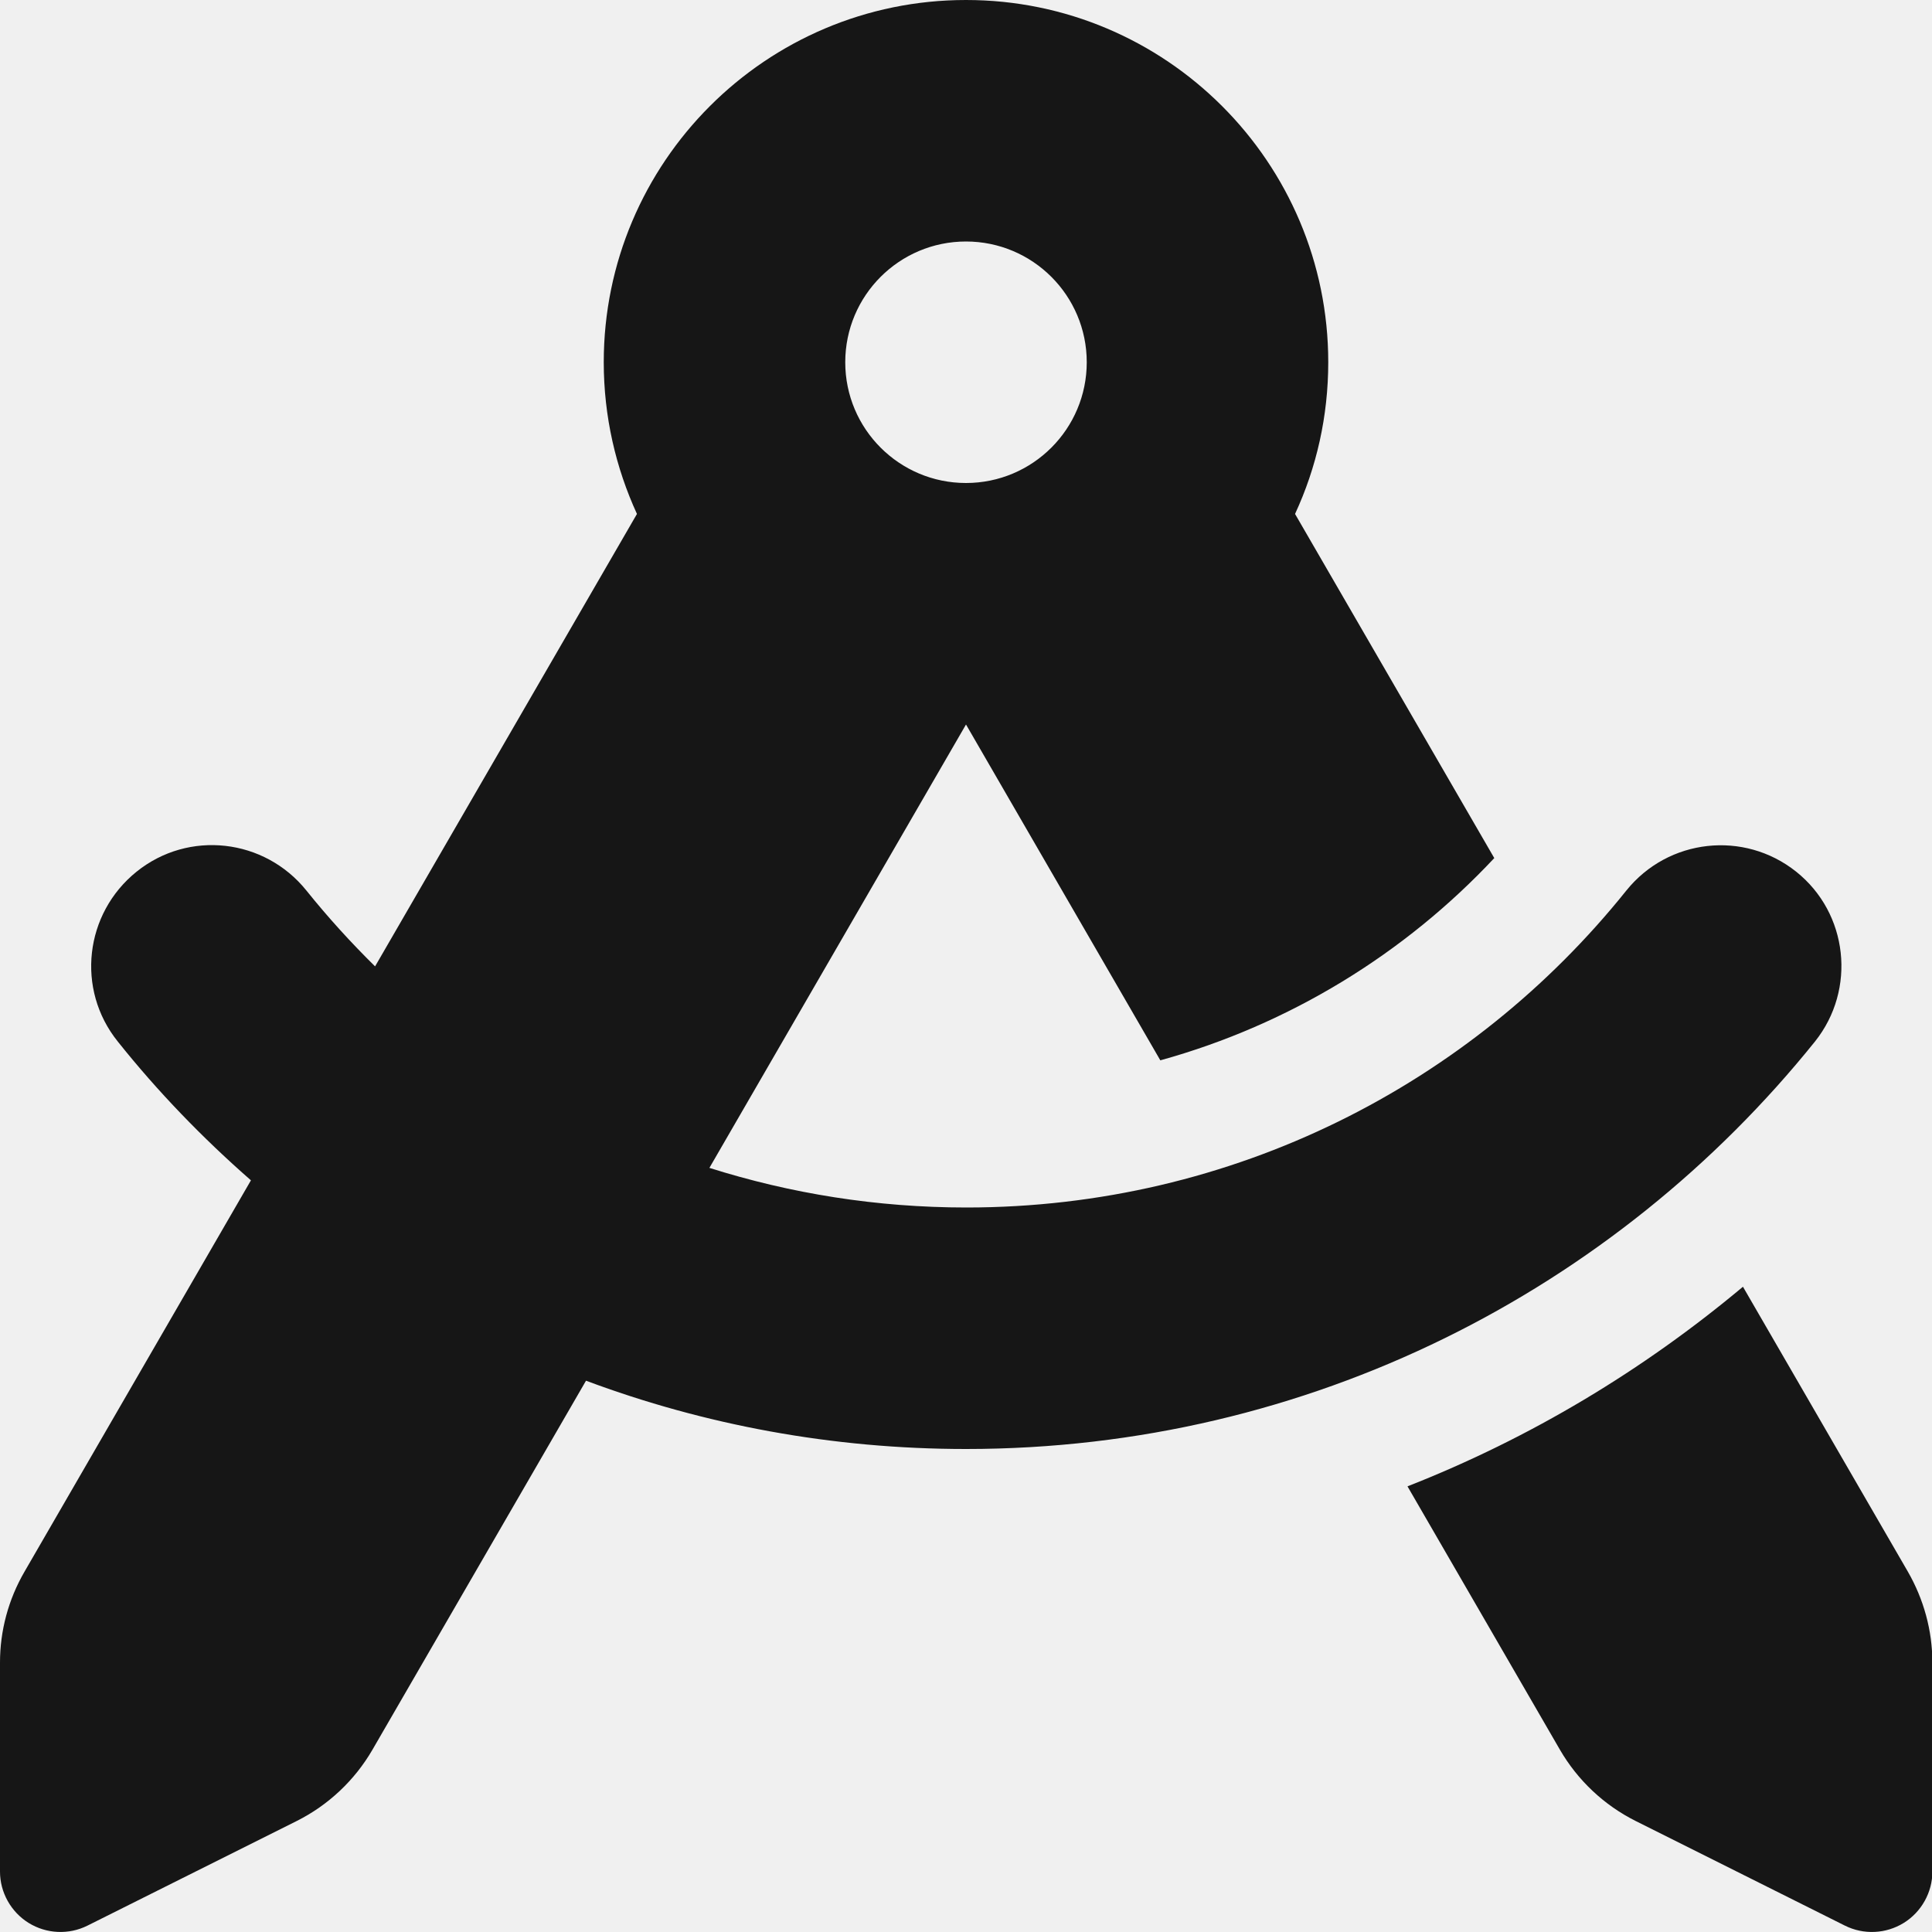
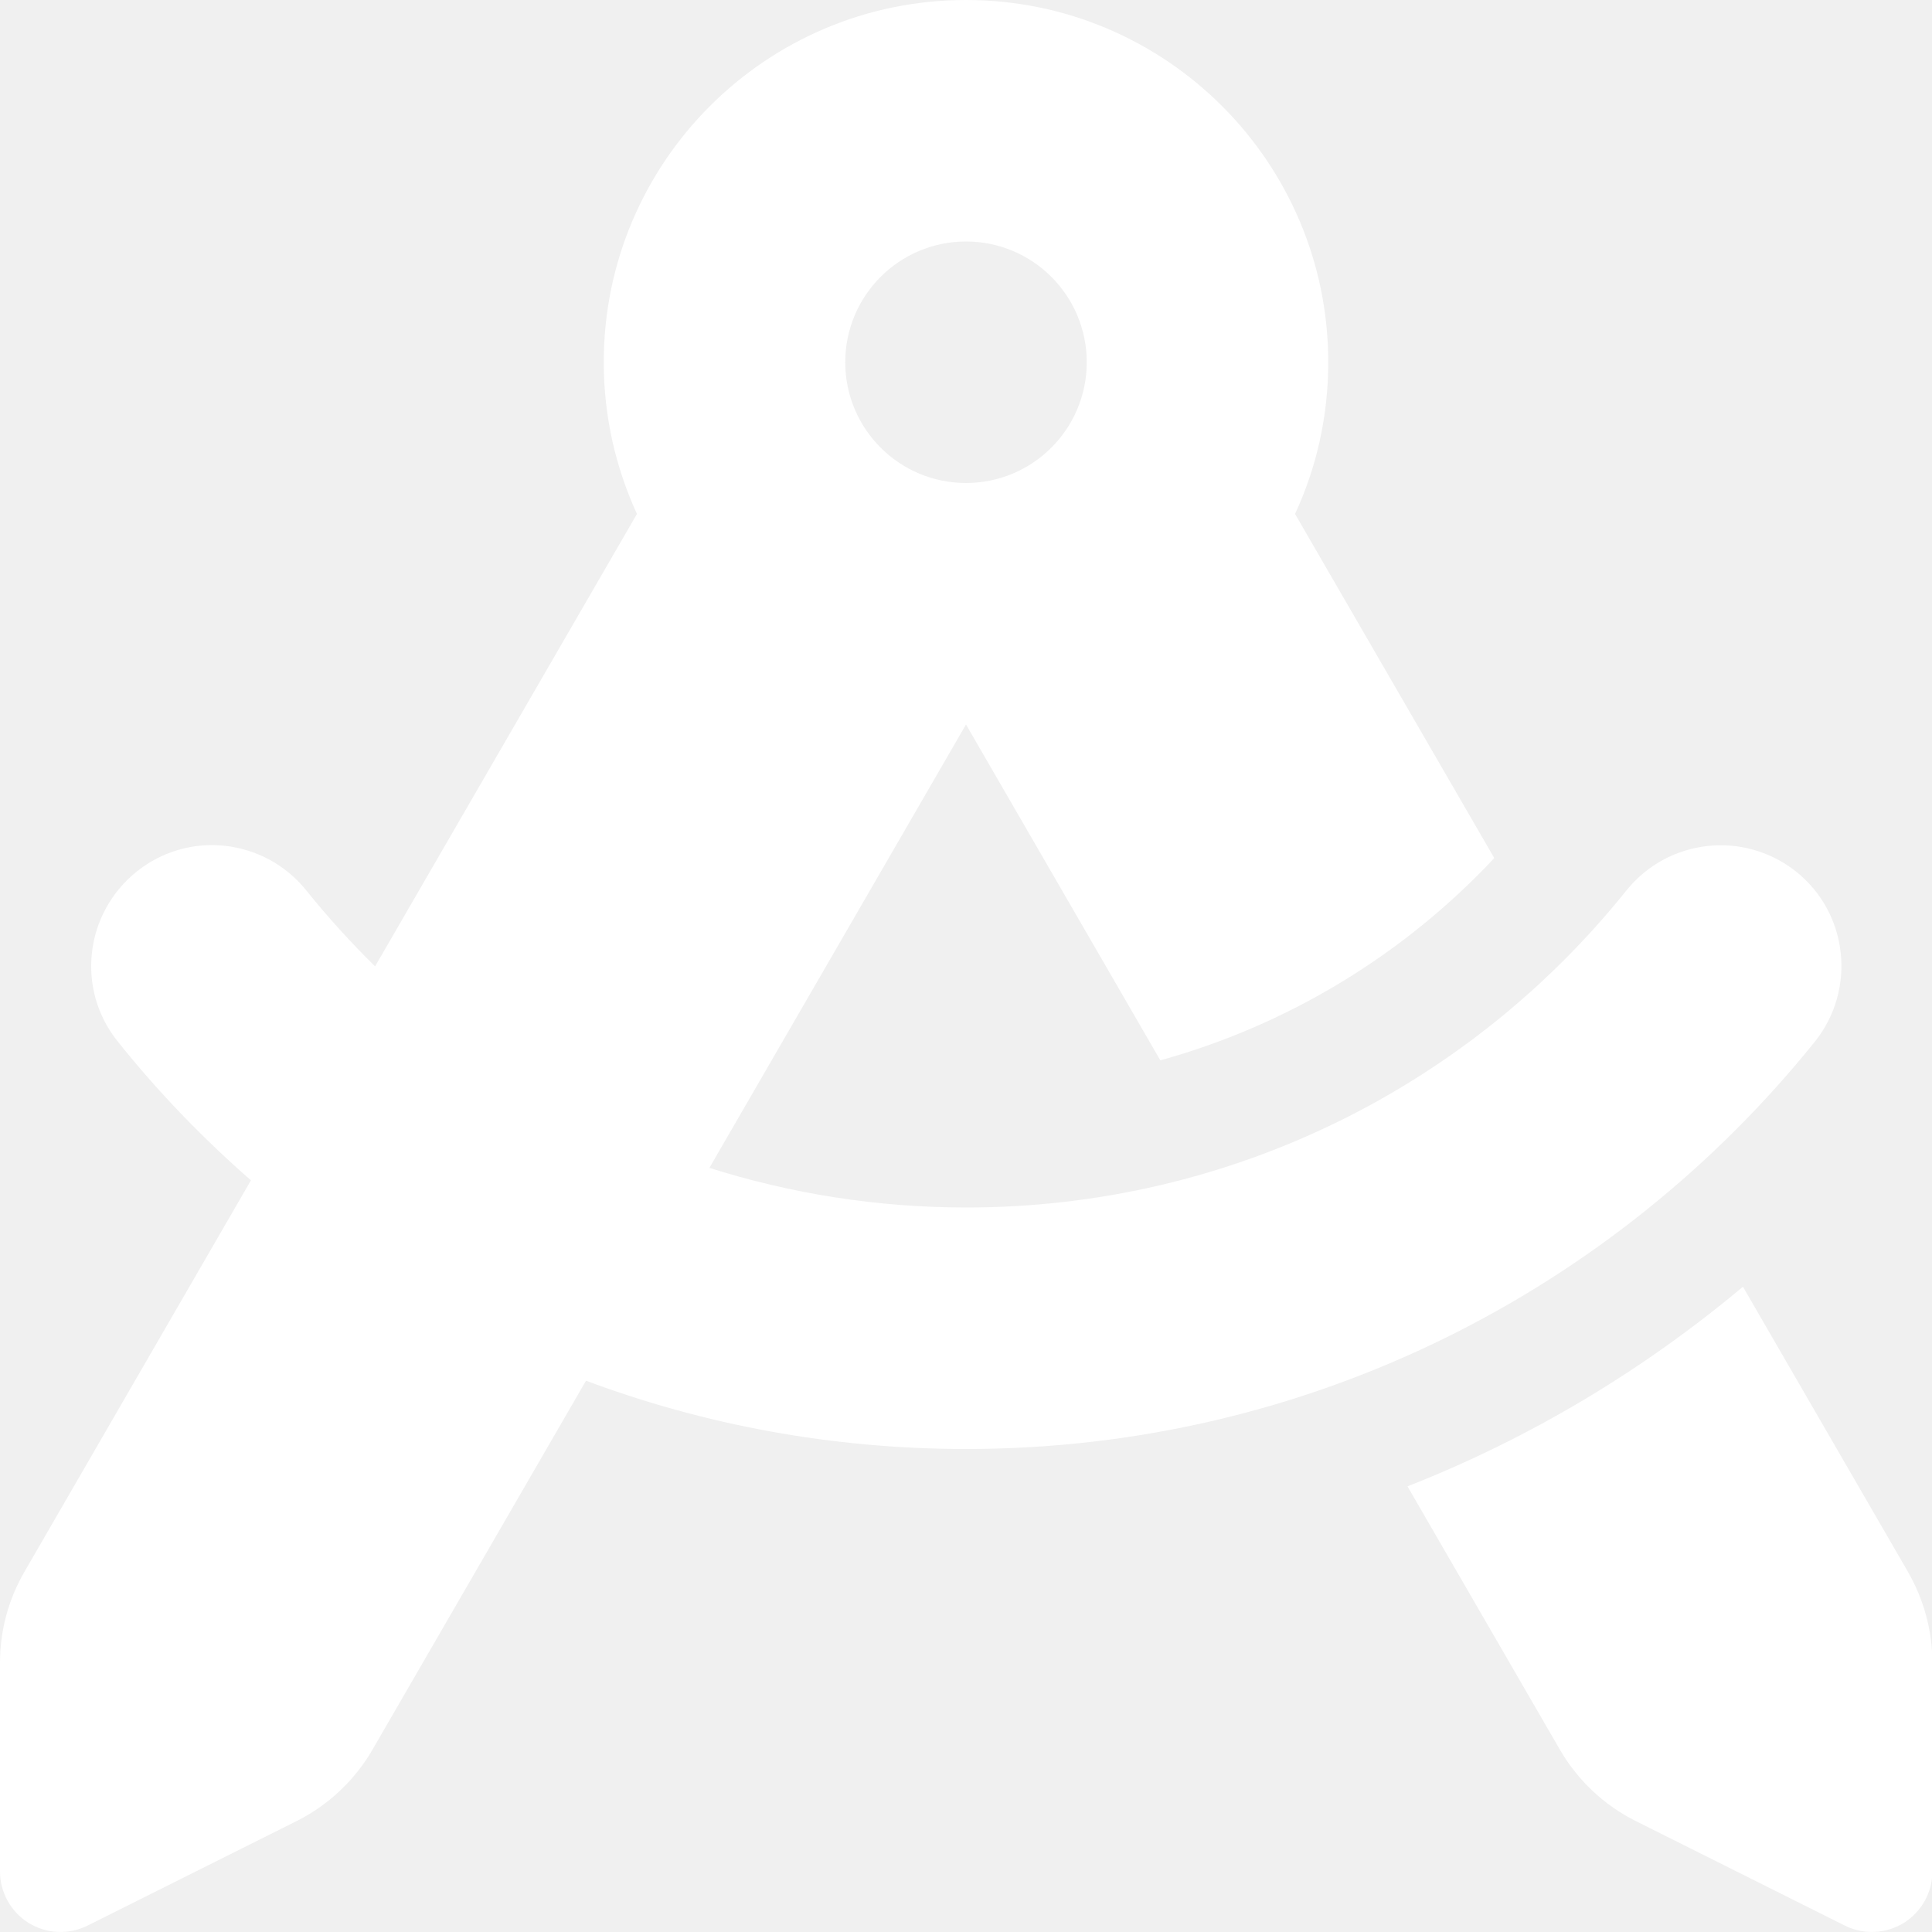
- <svg xmlns="http://www.w3.org/2000/svg" viewBox="0 0 512 512" fill="#161616">
+ <svg xmlns="http://www.w3.org/2000/svg" viewBox="0 0 512 512" fill="#FFFFFF">
  <path d="M352 96c0 14.3-3.1 27.9-8.8 40.2L396 227.4c-23.7 25.3-54.2 44.1-88.5 53.6L256 192c0 0 0 0 0 0s0 0 0 0l-68 117.5c21.5 6.8 44.3 10.5 68.1 10.5c70.7 0 133.8-32.7 174.9-84c11.1-13.8 31.2-16 45-5s16 31.2 5 45C428.1 341.8 347 384 256 384c-35.4 0-69.4-6.4-100.7-18.1L98.7 463.7C94 471.8 87 478.4 78.6 482.6L23.2 510.3c-5 2.5-10.9 2.2-15.6-.7S0 501.5 0 496l0-55.4c0-8.4 2.2-16.7 6.5-24.1l60-103.7C53.7 301.6 41.8 289.3 31.2 276c-11.1-13.8-8.8-33.9 5-45s33.9-8.8 45 5c5.7 7.1 11.8 13.8 18.2 20.1l69.4-119.9c-5.6-12.2-8.8-25.8-8.8-40.2c0-53 43-96 96-96s96 43 96 96zm21 297.9c32.6-12.8 62.5-30.8 88.9-52.9l43.7 75.5c4.2 7.3 6.5 15.6 6.5 24.1l0 55.4c0 5.5-2.9 10.7-7.6 13.6s-10.6 3.2-15.6 .7l-55.4-27.7c-8.4-4.2-15.4-10.8-20.1-18.9L373 393.9zM256 128a32 32 0 1 0 0-64 32 32 0 1 0 0 64z" />
</svg>
